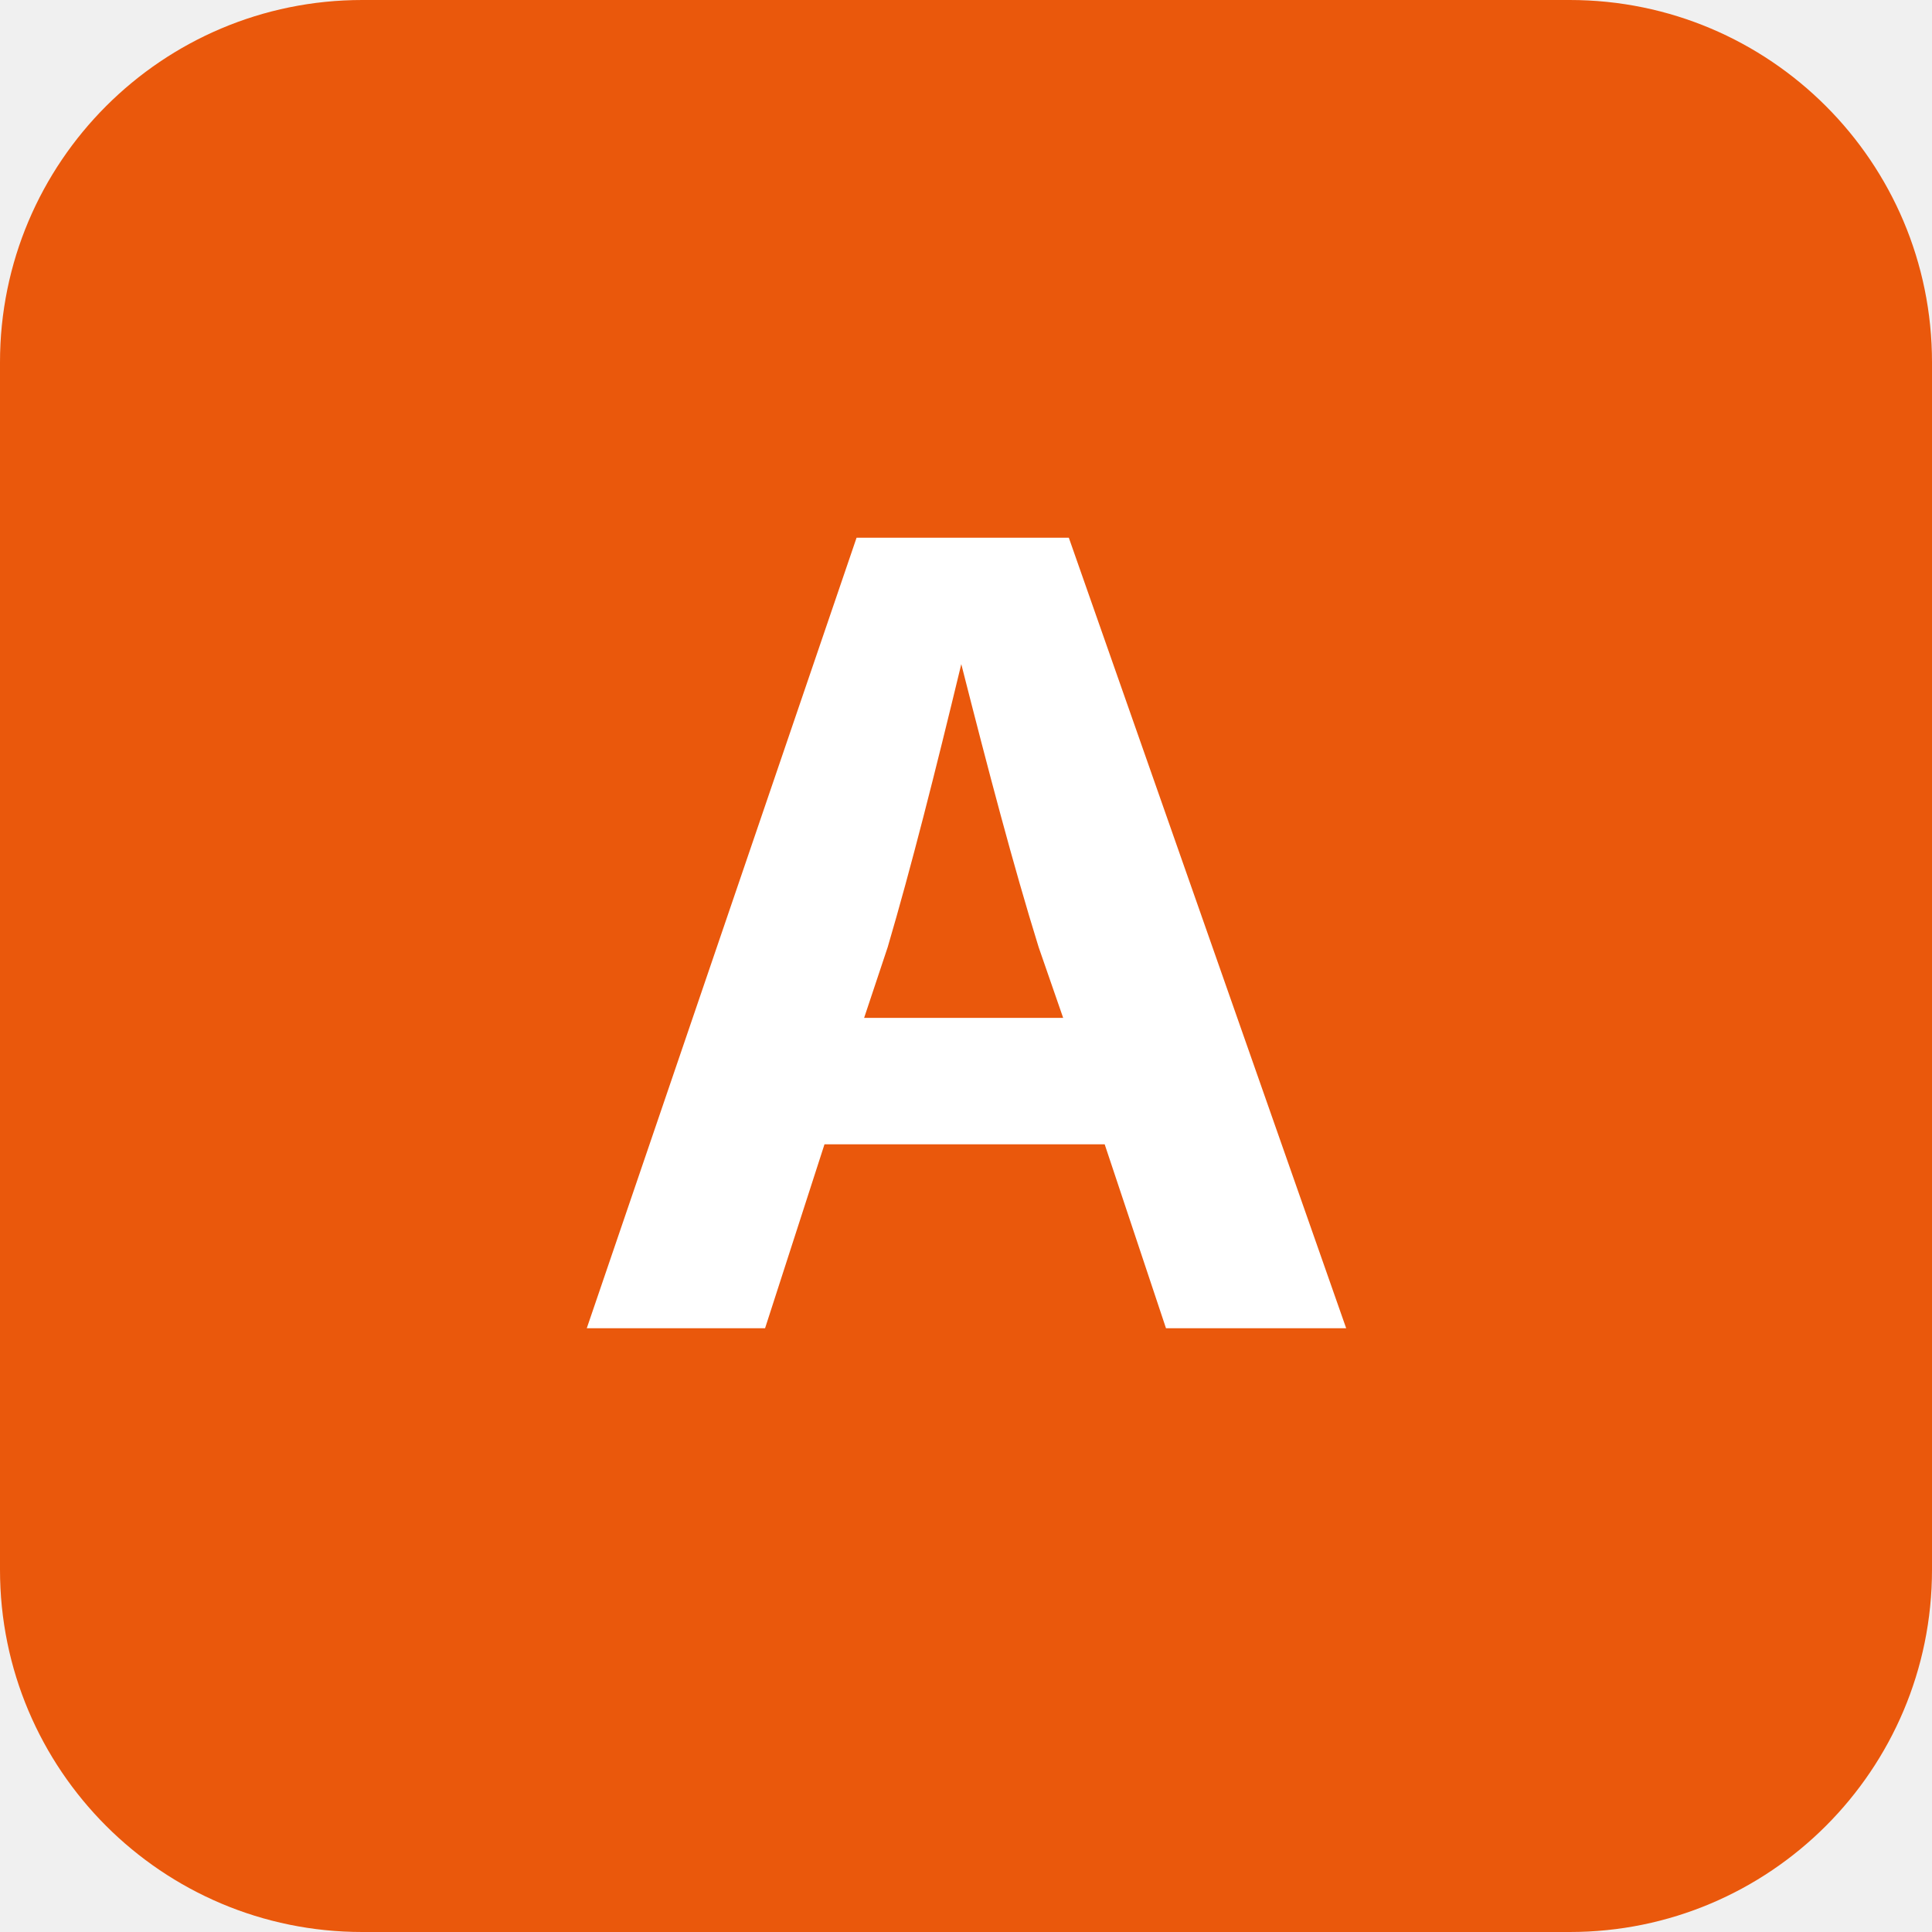
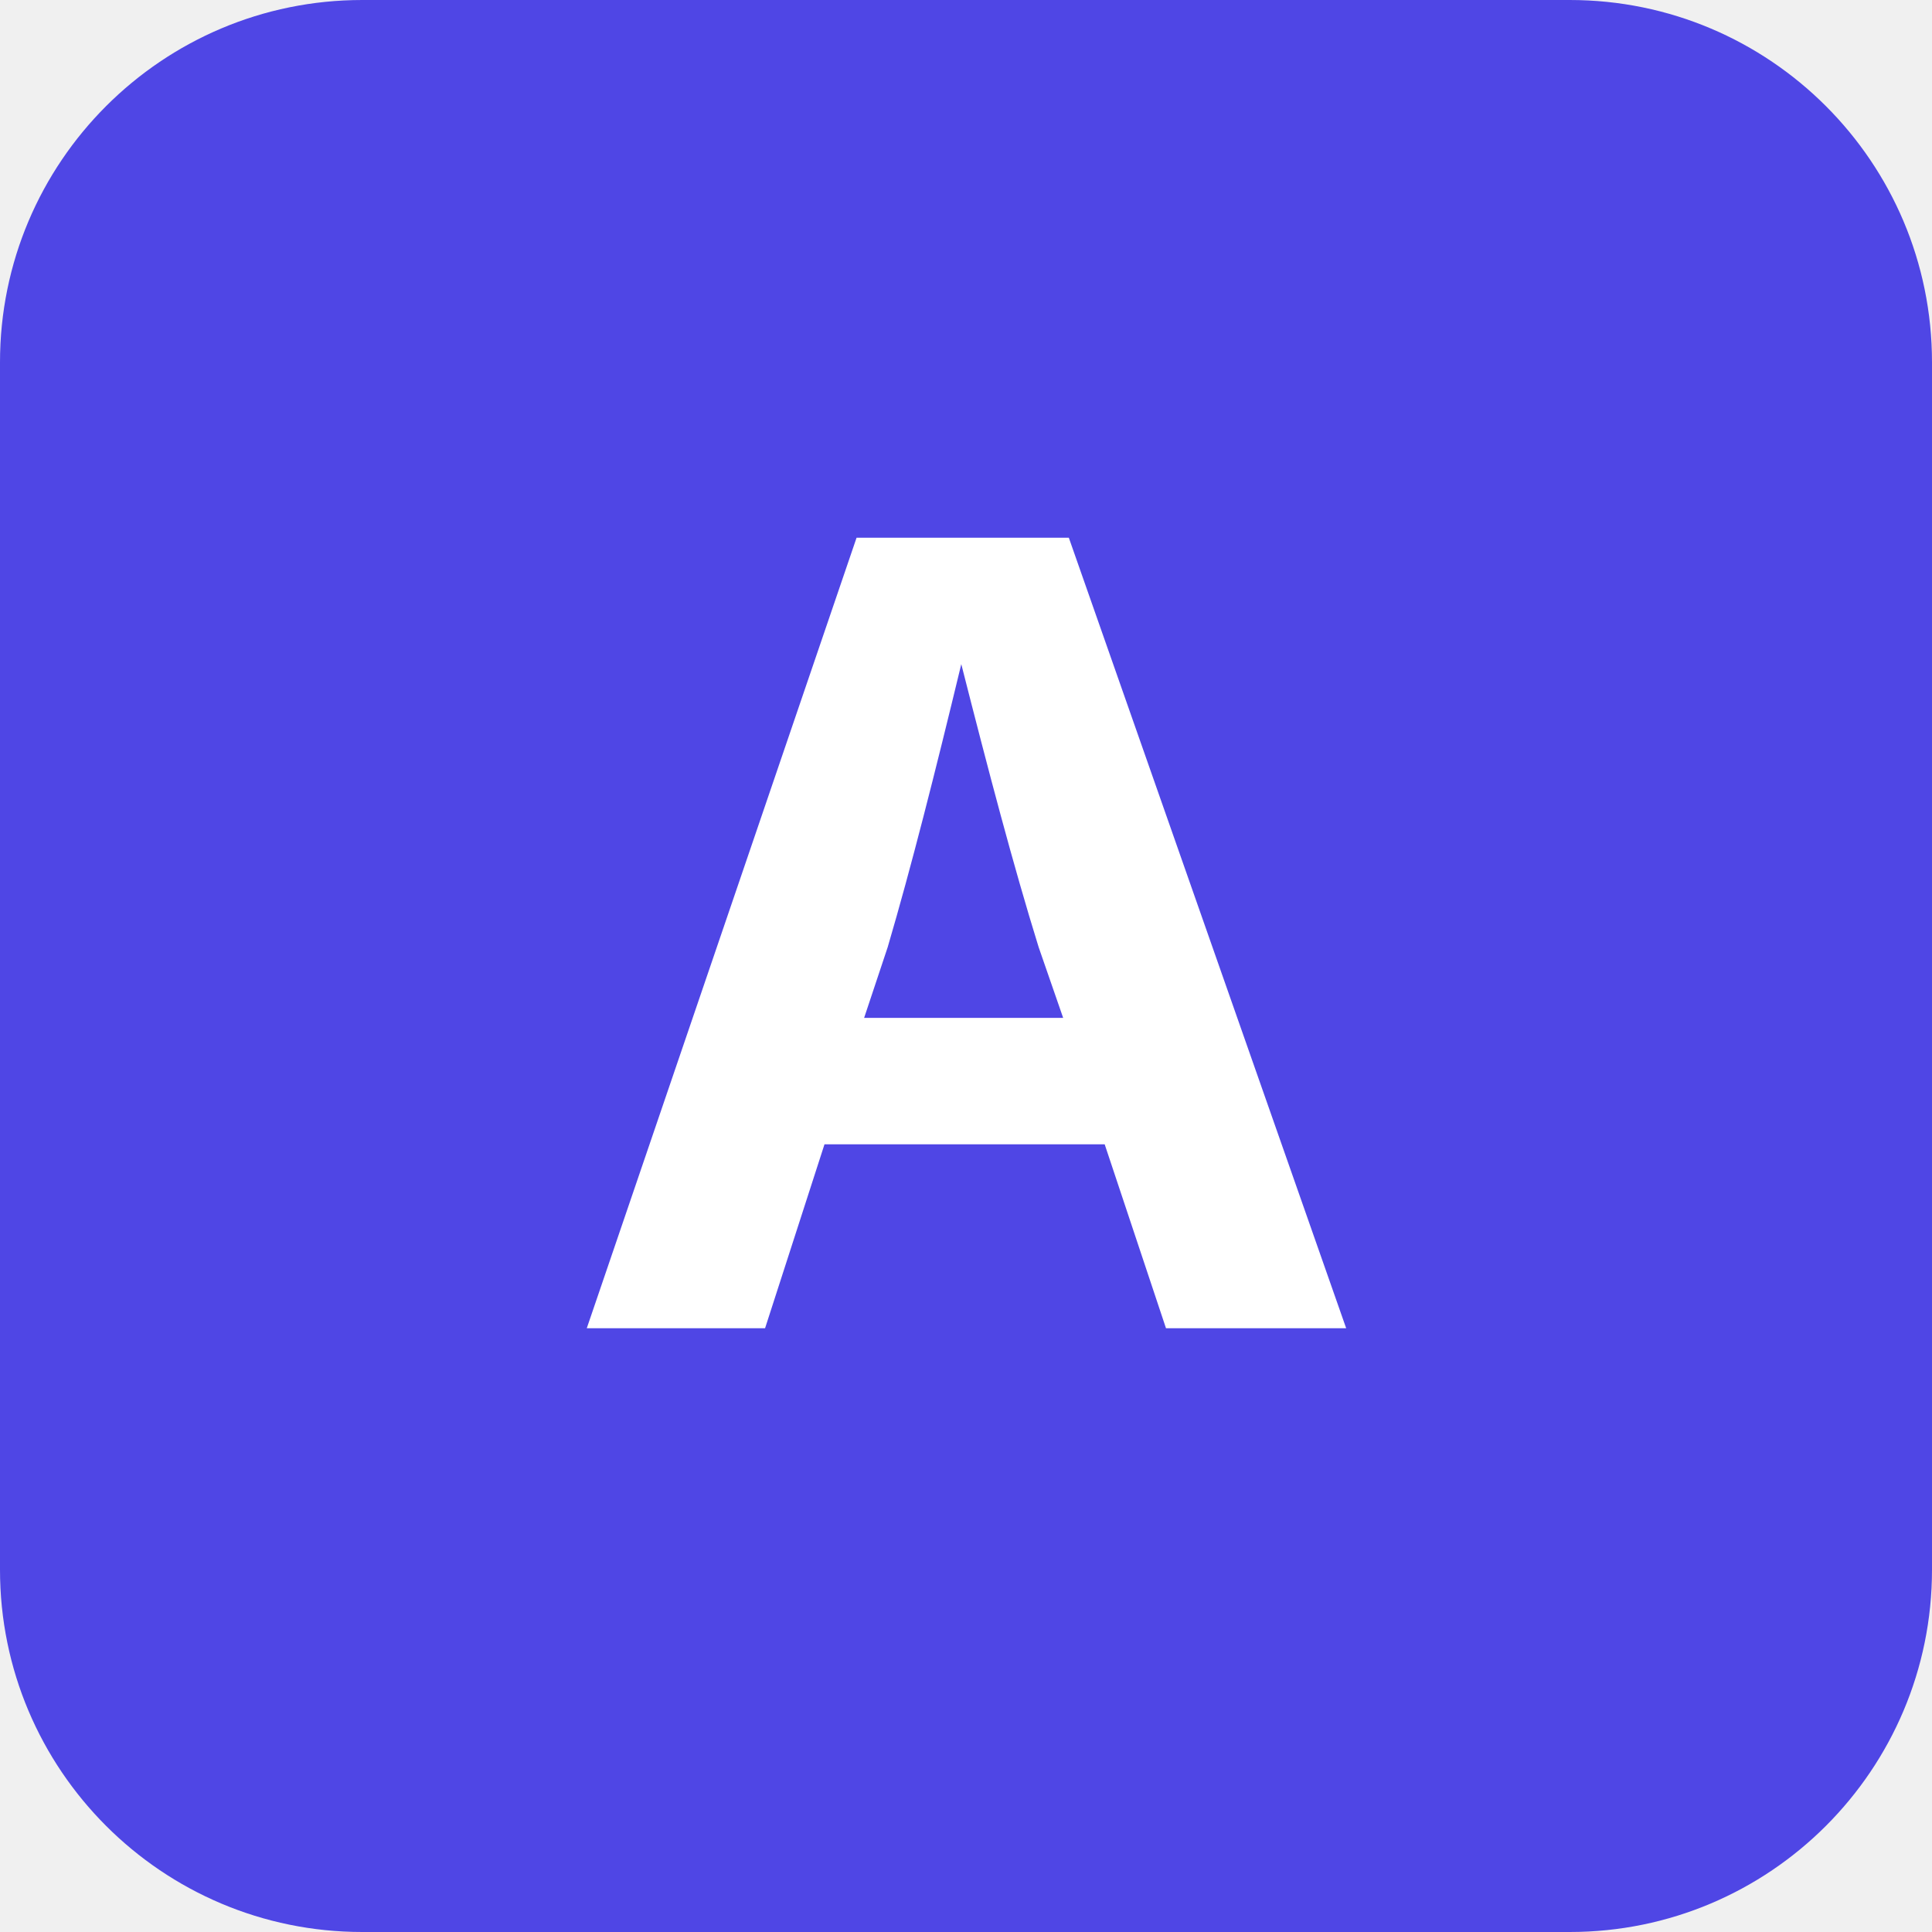
<svg xmlns="http://www.w3.org/2000/svg" viewBox="0 0 32 32">
-   <rect width="32" height="32" rx="6" fill="#ea580c" />
+   <rect width="32" height="32" rx="6" fill="#4f46e5" />
  <text x="16" y="22" font-size="18" font-weight="bold" fill="white" text-anchor="middle" font-family="-apple-system, sans-serif">A</text>
</svg>
